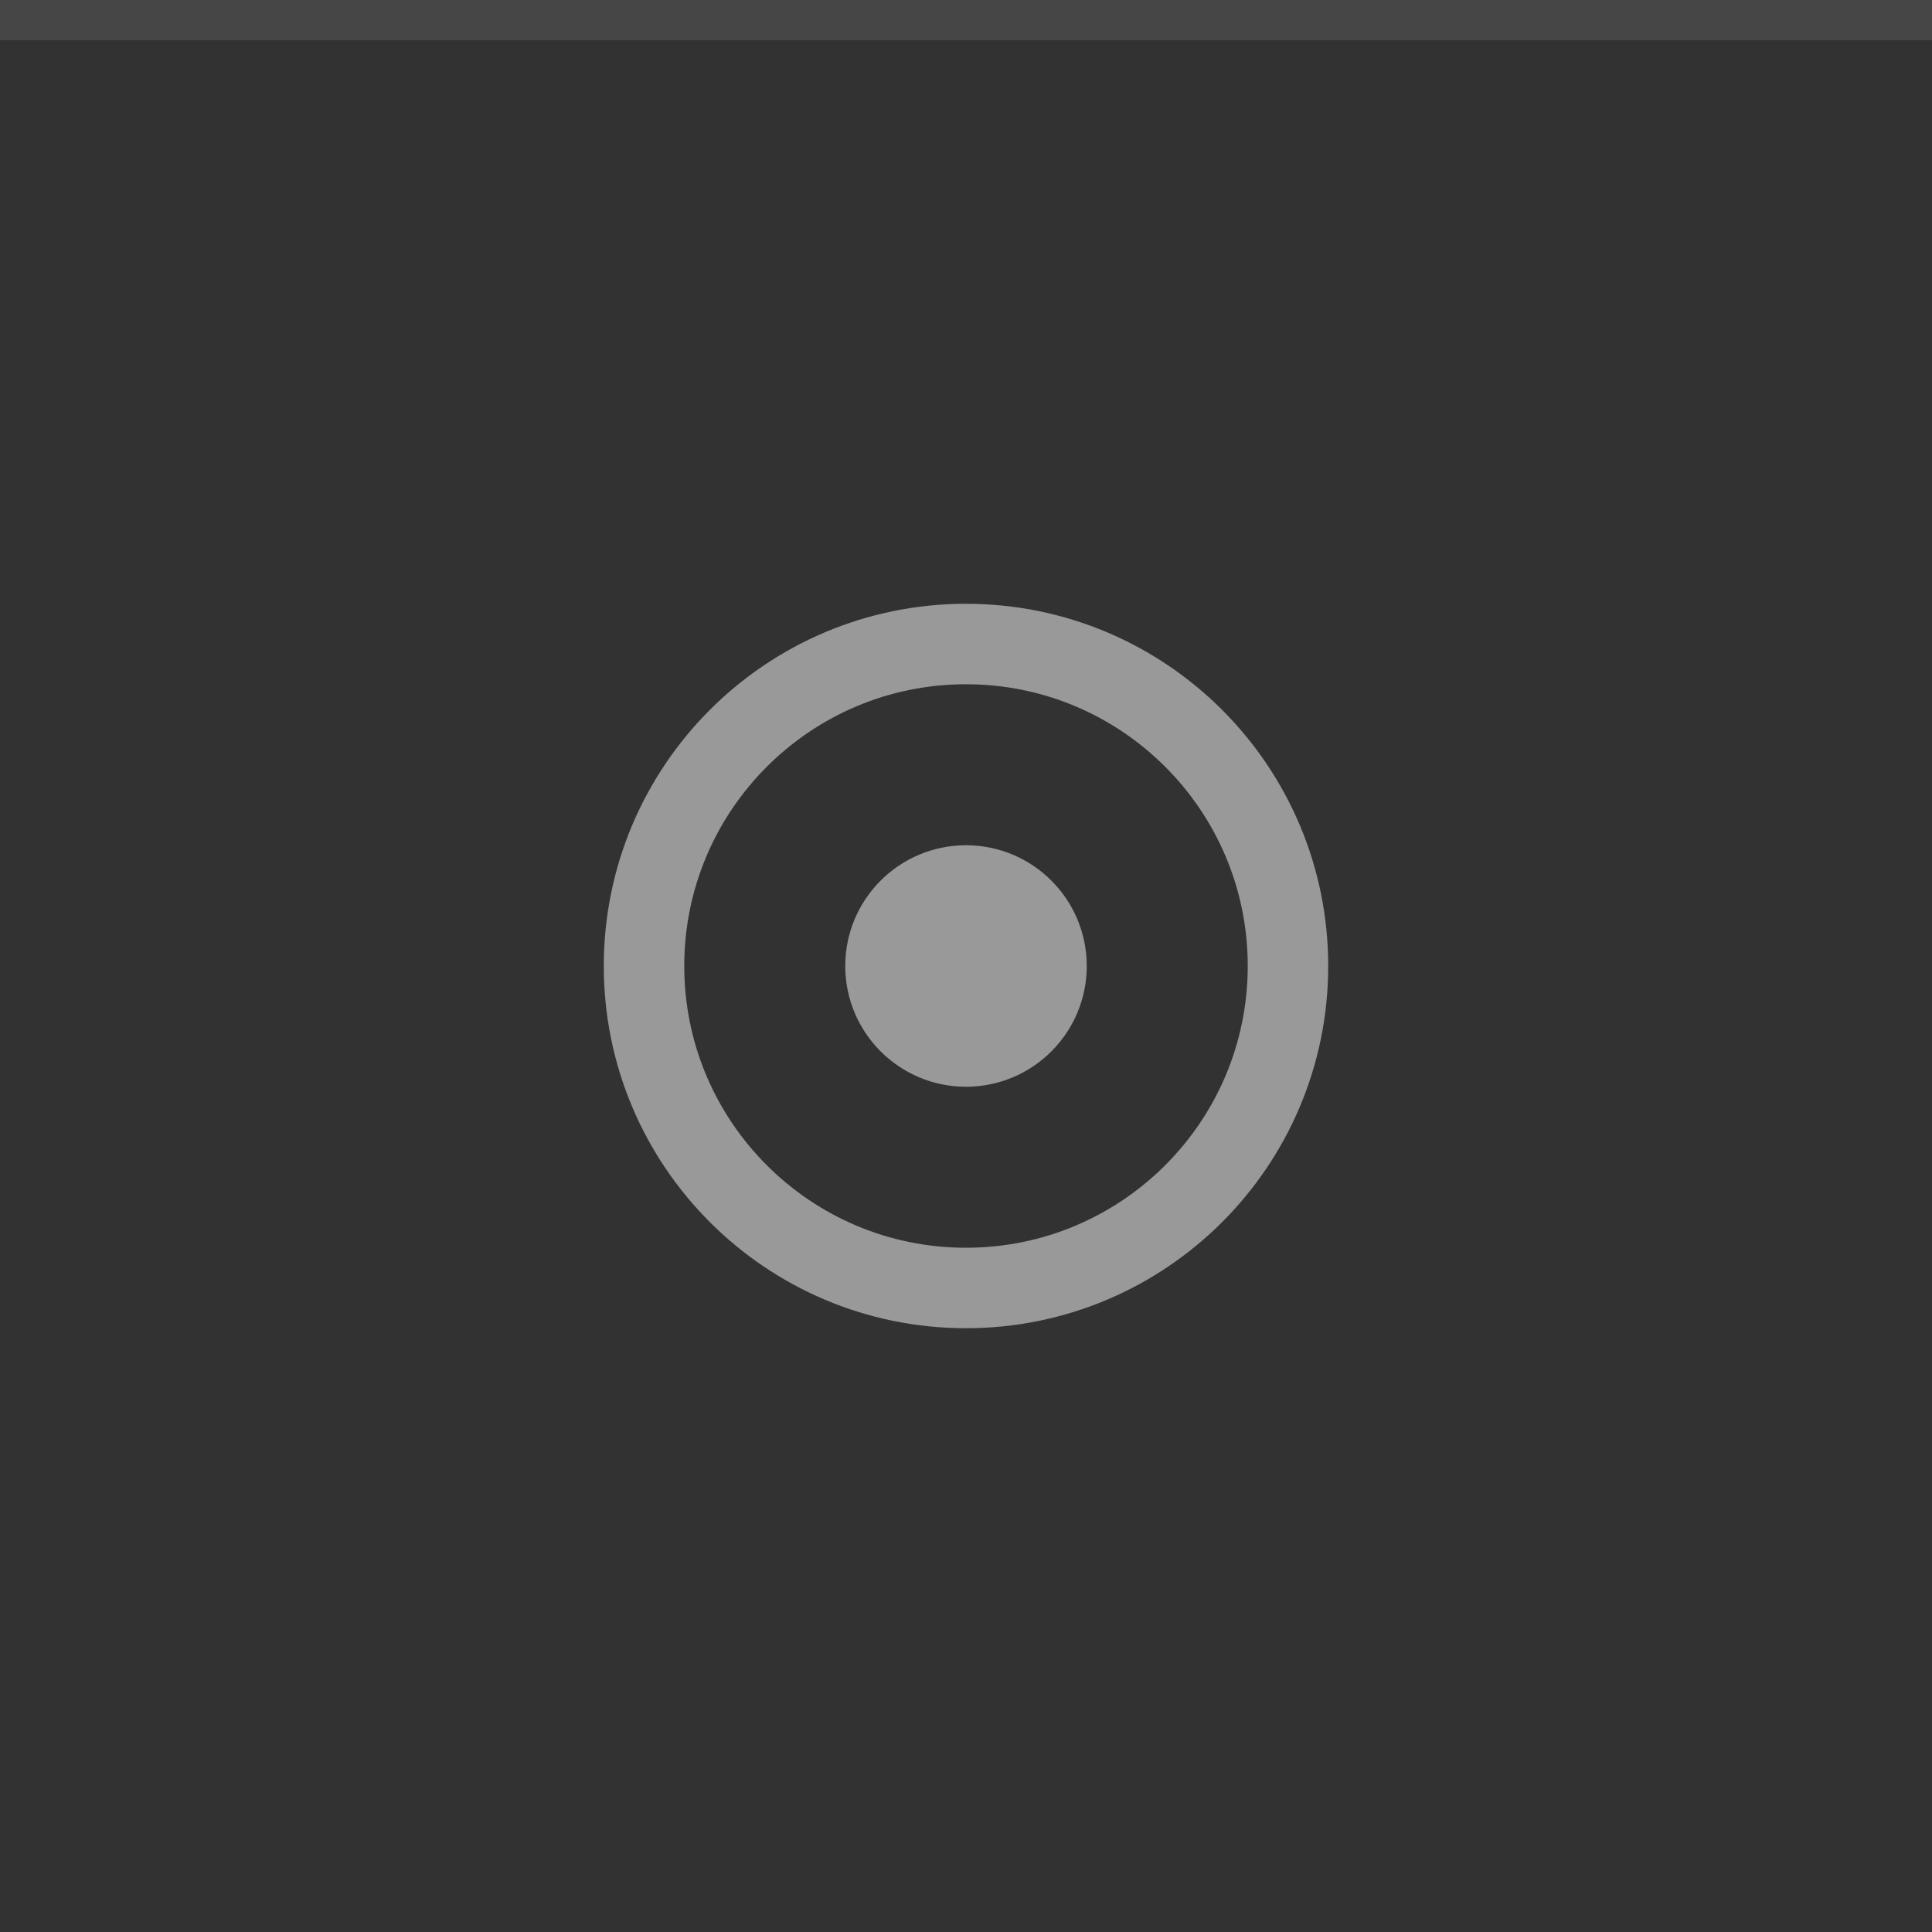
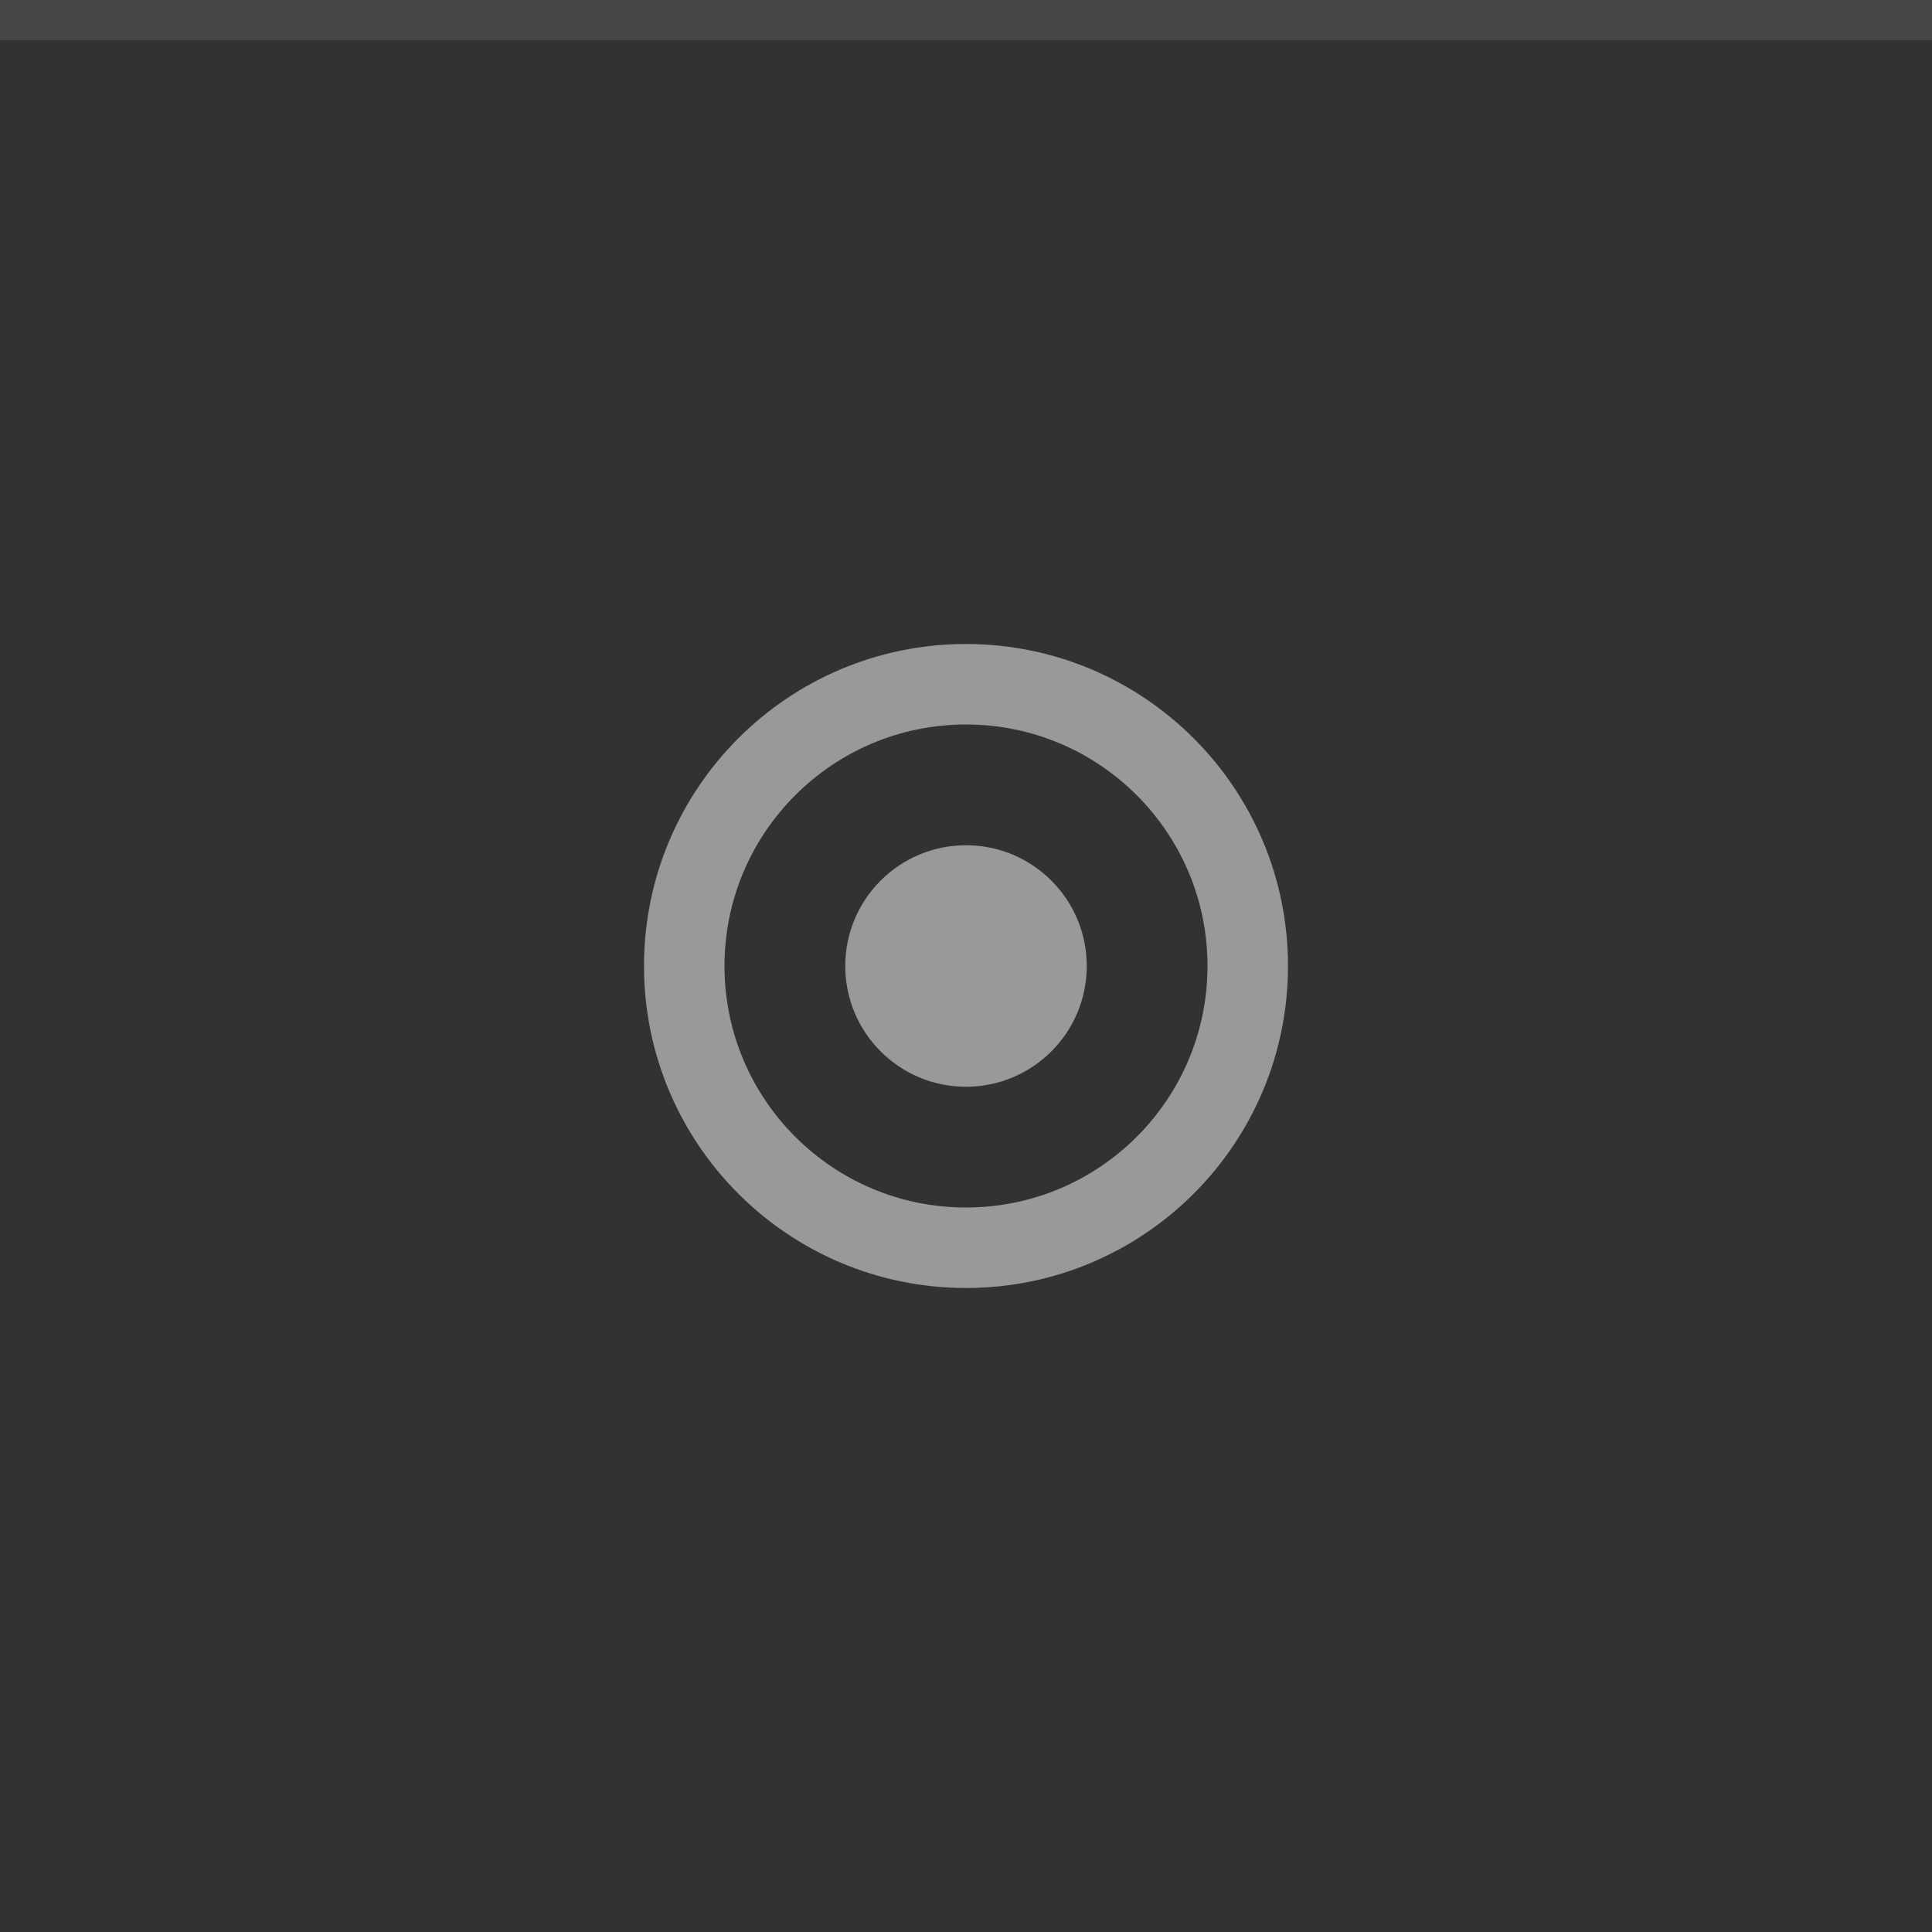
<svg xmlns="http://www.w3.org/2000/svg" width="48" height="48" viewBox="0 0 48 48">
  <rect width="48" height="48" fill="#323232" />
  <rect width="48" height="1" fill="#FFFFFF" fill-opacity="0.1" />
-   <g transform="scale(1.5)" fill="#FFFFFF" opacity="0.5">
-     <circle cx="16" cy="16" r="12" opacity="0" />
-     <circle cx="16" cy="16" r="5.333" fill="none" stroke="#FFFFFF" stroke-width="1.333" />
-     <circle cx="16" cy="16" r="2" />
+   <g fill="#FFFFFF" opacity="0.5">
+     <circle cx="24" cy="24" r="18" opacity="0" />
+     <circle cx="24" cy="24" r="7" fill="none" stroke="#FFFFFF" stroke-width="2" />
+     <circle cx="24" cy="24" r="3" />
  </g>
</svg>
